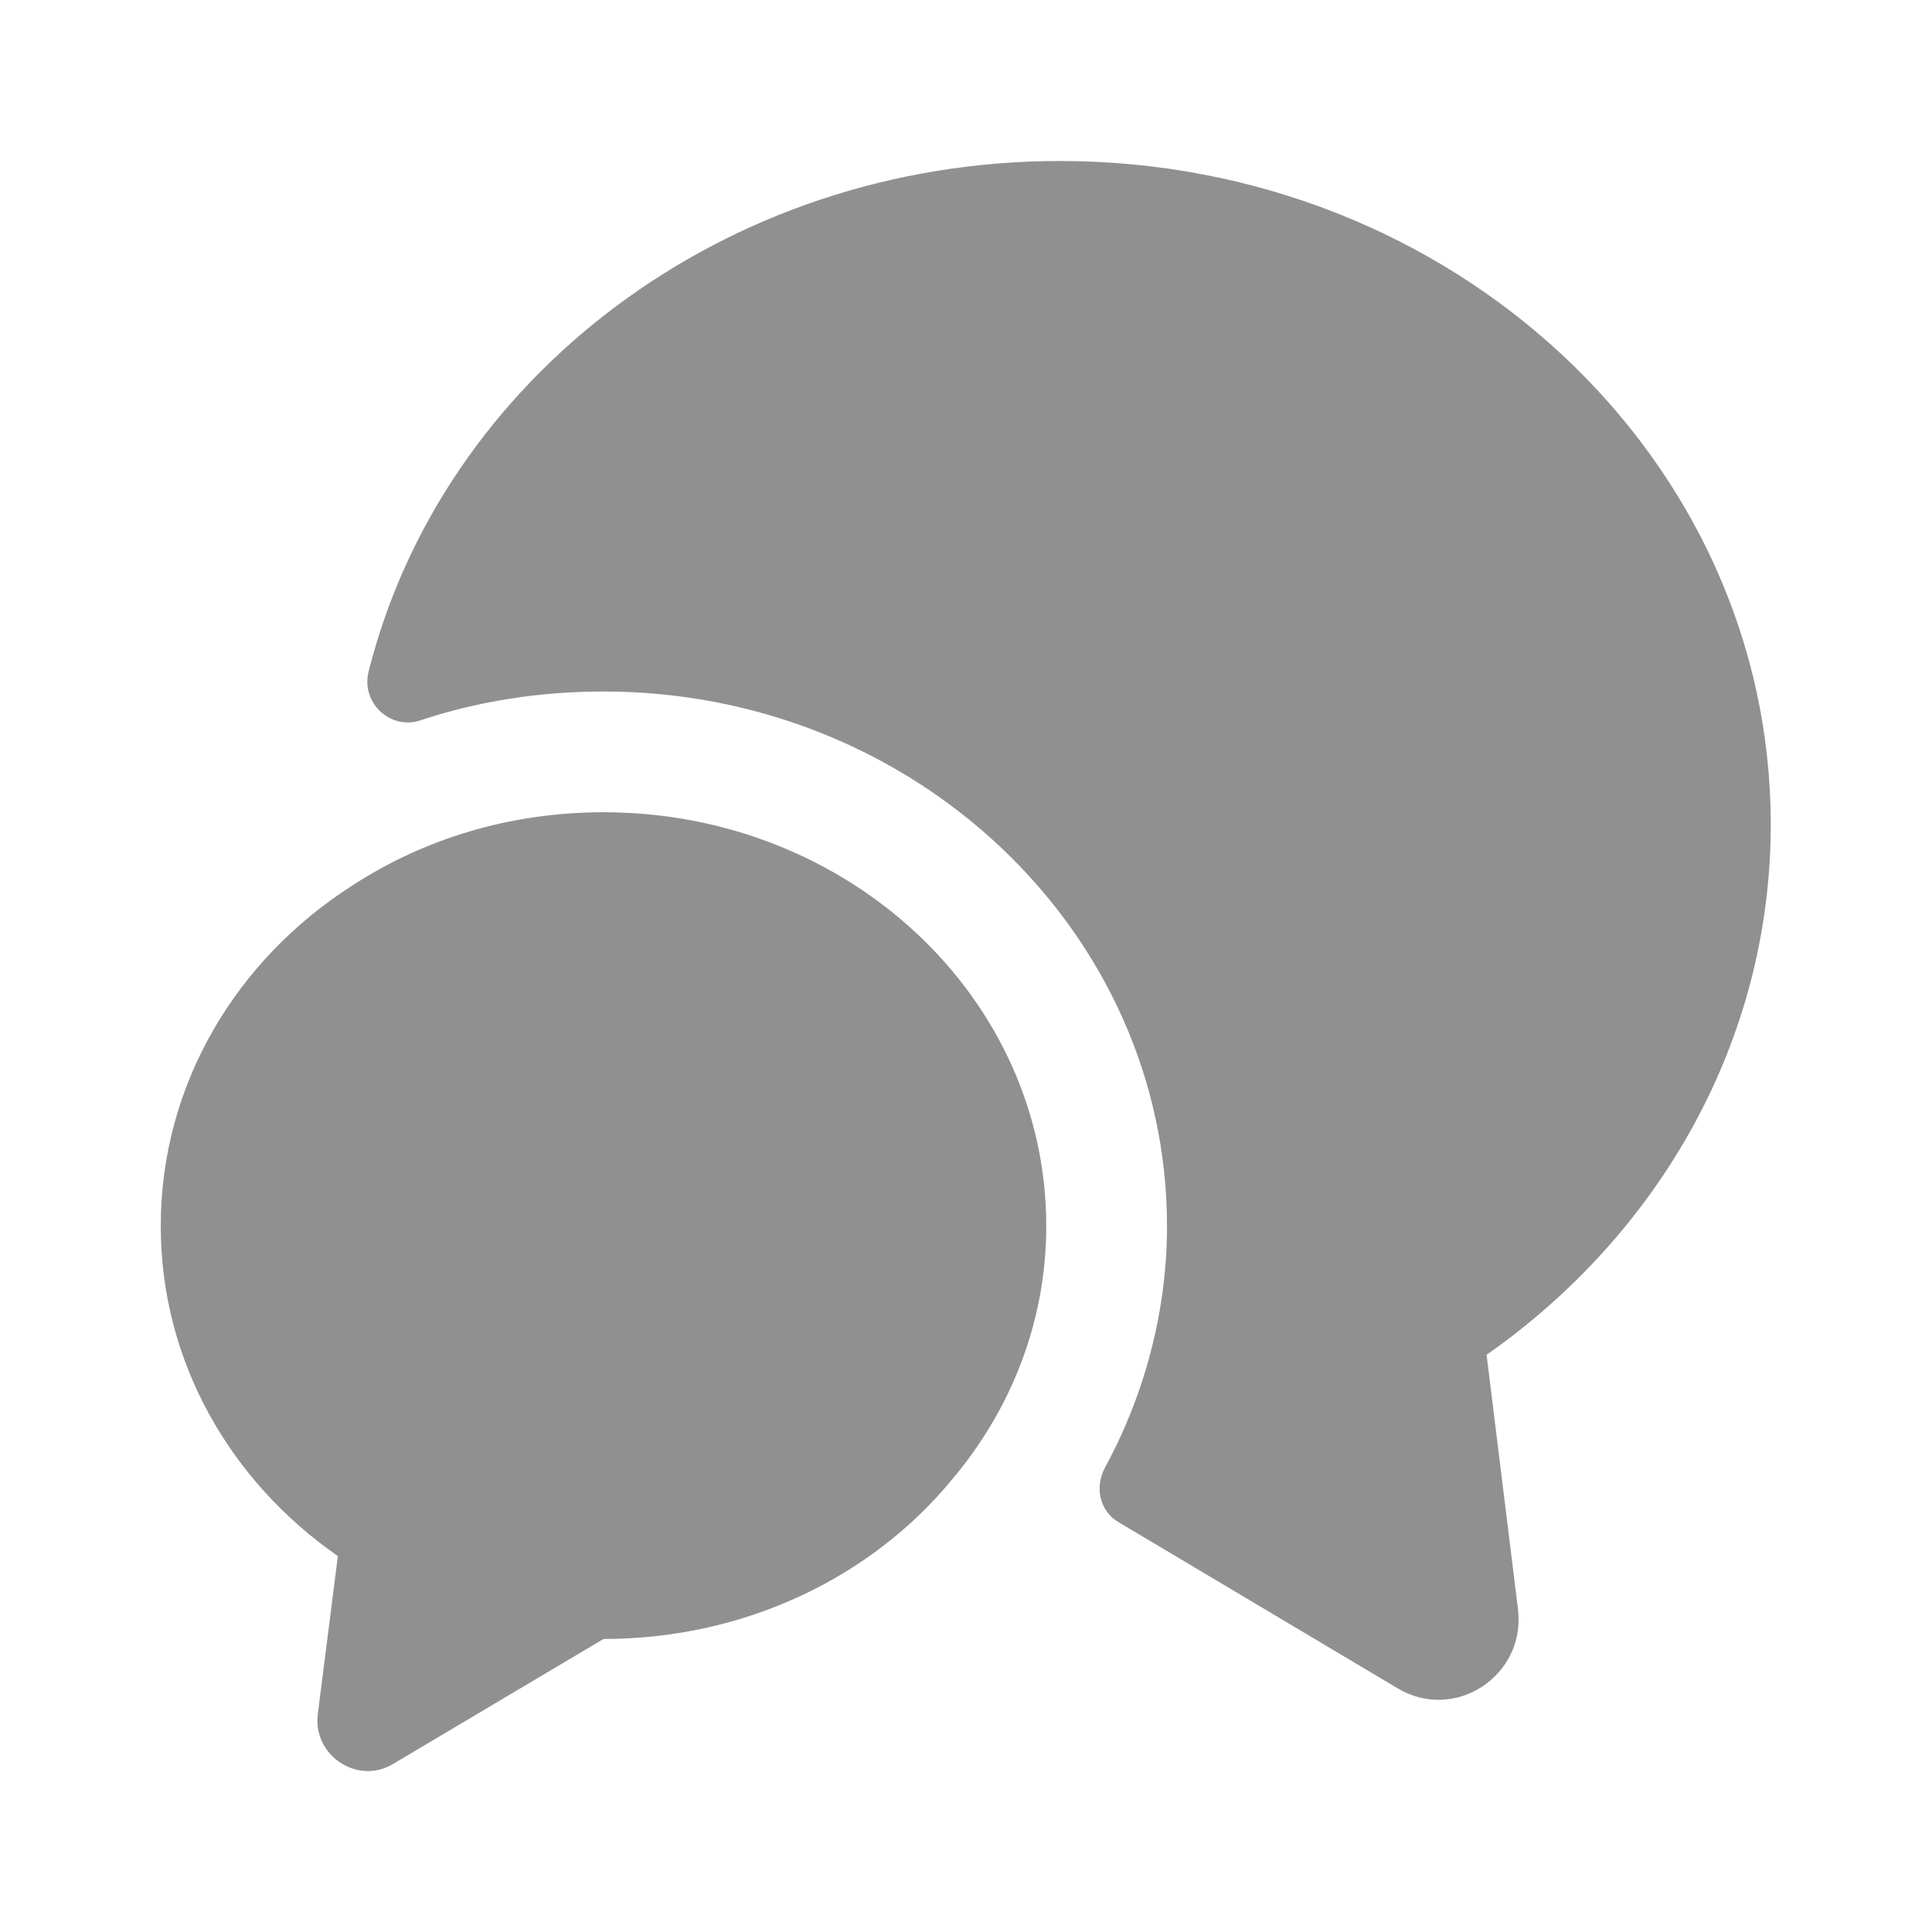
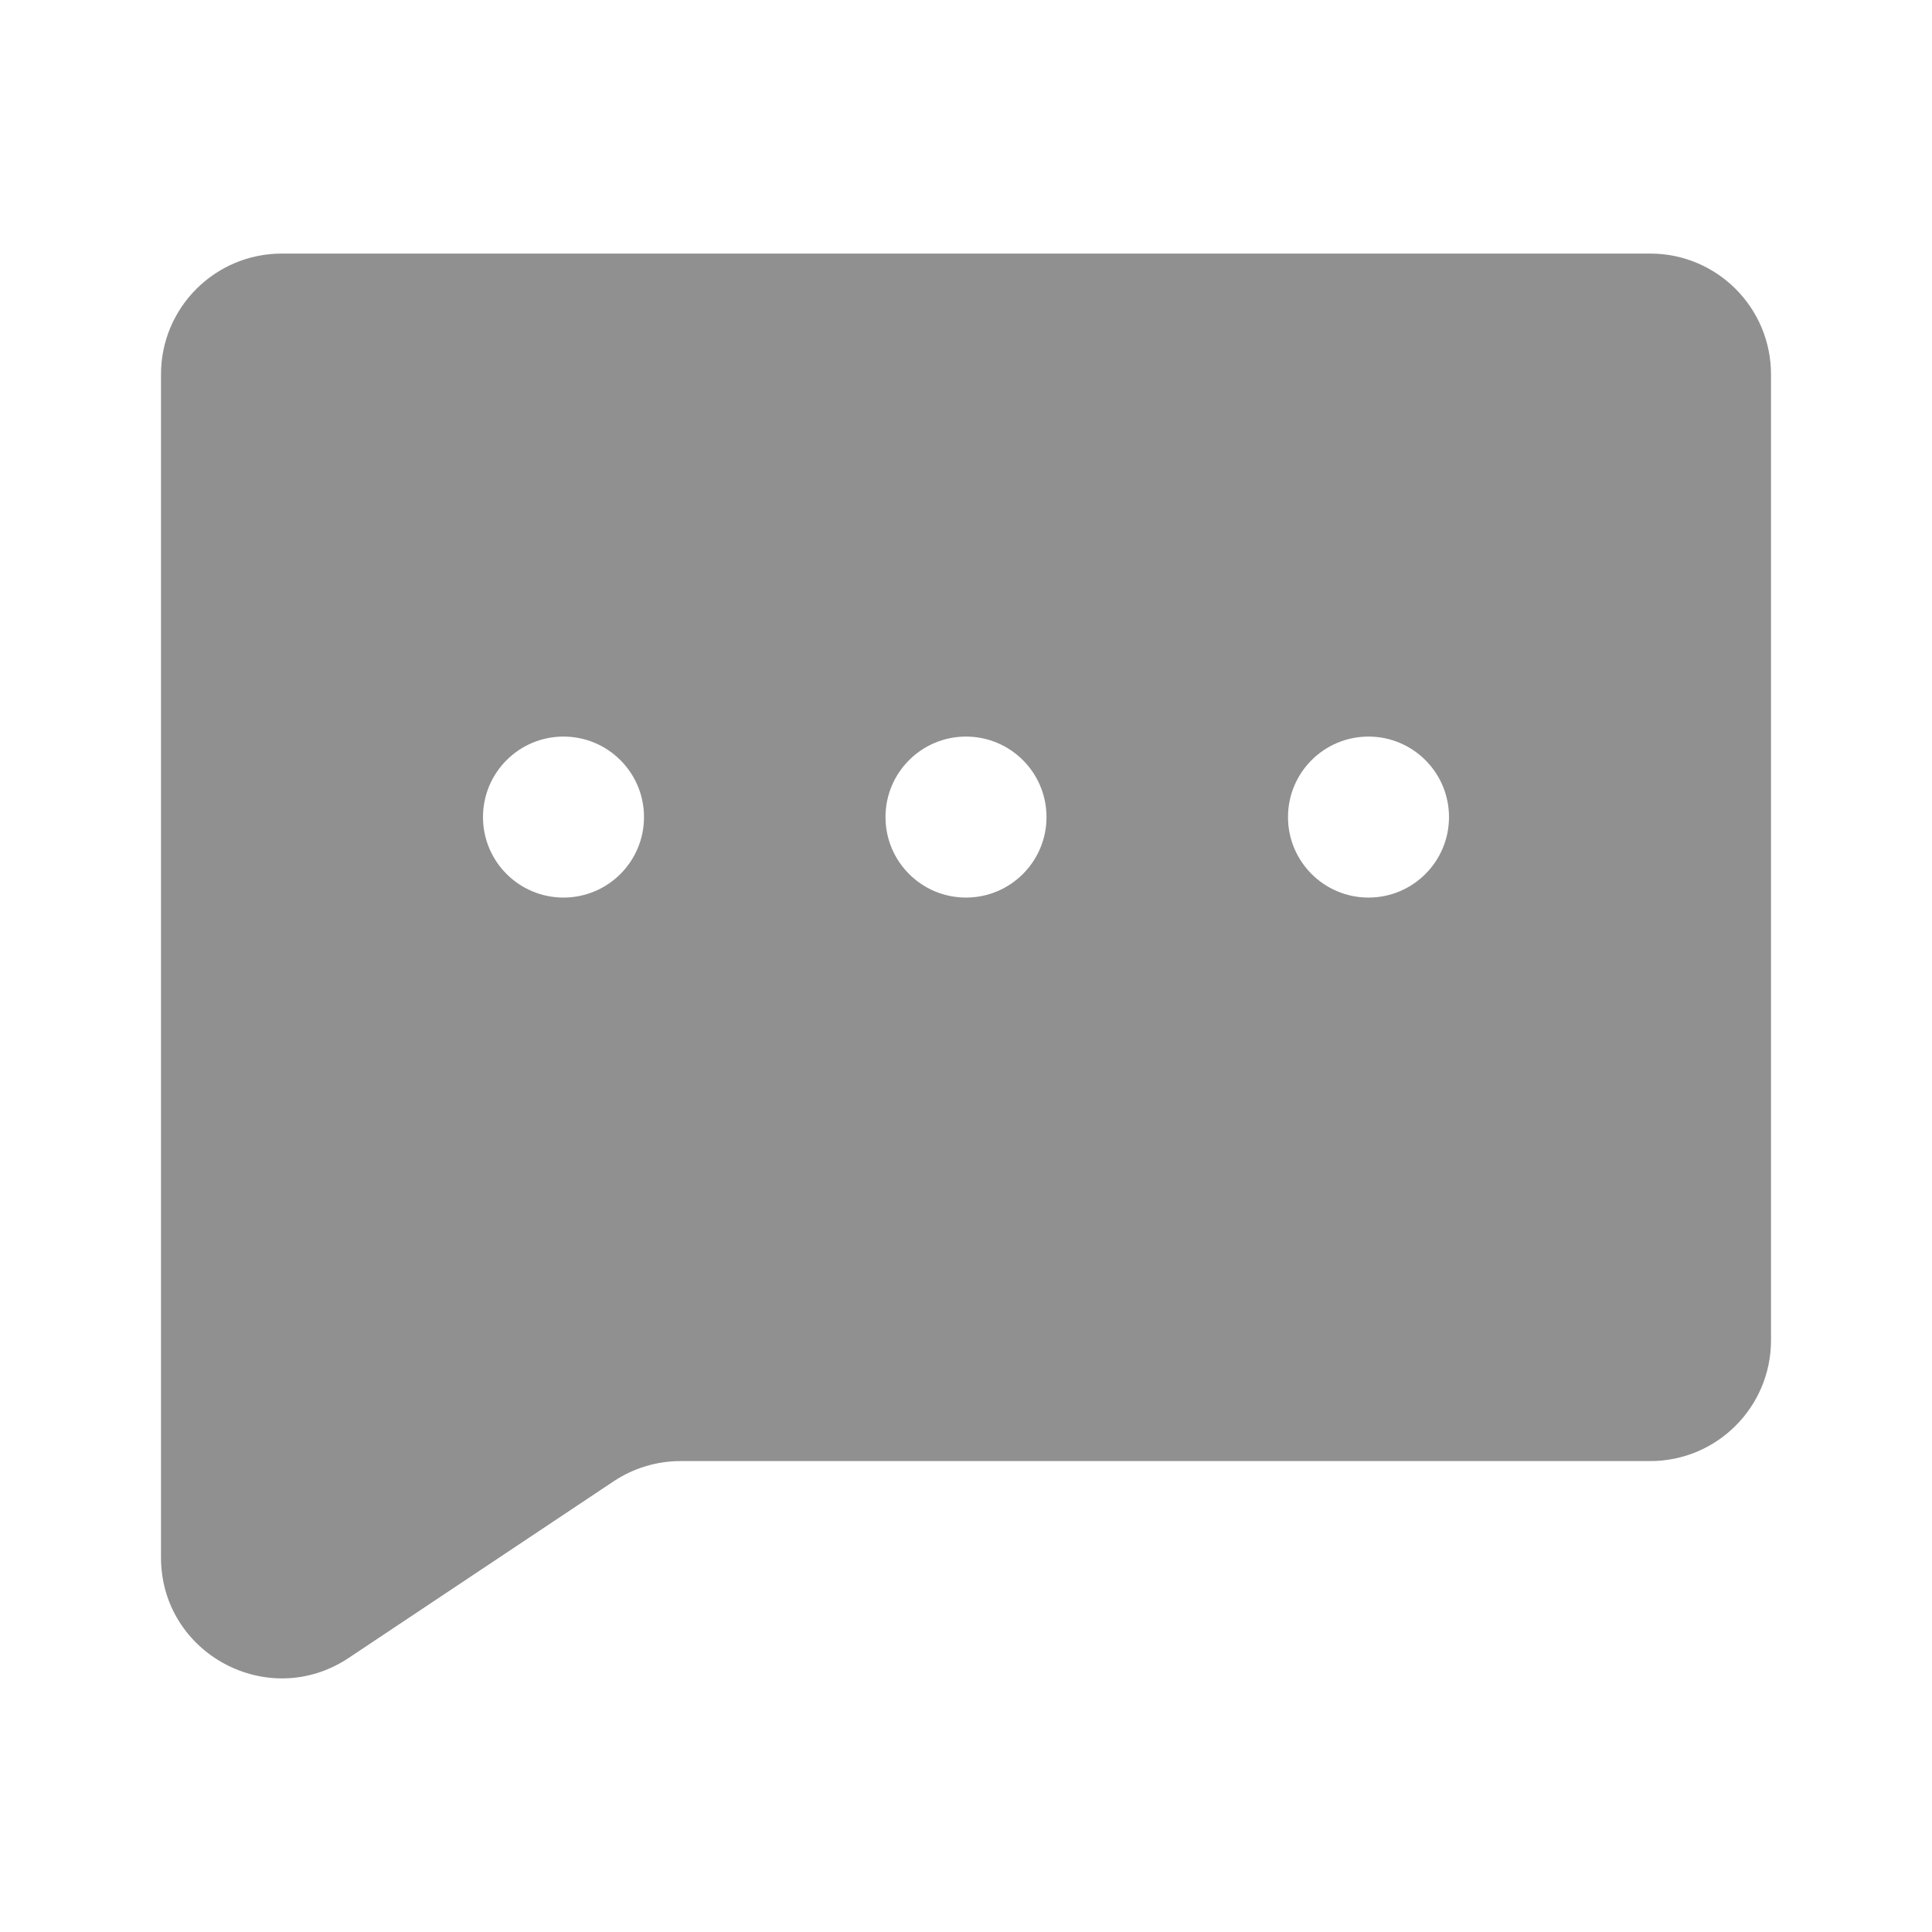
- <svg xmlns="http://www.w3.org/2000/svg" width="24" height="24" viewBox="0 0 24 24" fill="none">
-   <path fill-rule="evenodd" clip-rule="evenodd" d="M18.857 19.99L18.467 16.83C20.607 15.33 21.997 12.94 21.997 10.24C21.997 5.69 18.047 2 13.167 2C8.987 2 5.487 4.71 4.577 8.35C4.487 8.73 4.847 9.07 5.217 8.95C5.937 8.71 6.707 8.59 7.497 8.59C11.357 8.59 14.497 11.57 14.497 15.23C14.497 16.27 14.227 17.31 13.727 18.23C13.597 18.47 13.657 18.77 13.897 18.91L17.357 20.97C18.067 21.4 18.957 20.82 18.857 19.99ZM11.817 18.39C12.557 17.52 12.997 16.42 12.997 15.23C12.997 12.39 10.537 10.09 7.497 10.09C6.337 10.09 5.267 10.42 4.377 11C2.937 11.92 1.997 13.47 1.997 15.23C1.997 16.91 2.857 18.4 4.197 19.33L3.947 21.3C3.887 21.81 4.447 22.18 4.887 21.91L7.497 20.36C9.257 20.36 10.827 19.59 11.817 18.39Z" fill="#909090" />
+ <svg xmlns="http://www.w3.org/2000/svg" fill="#909090" viewBox="0 0 24 24">
+   <path fill="#909090" d="M3.5 3.15A1.5 1.5 0 0 0 2 4.65v14.697c0 1.198 1.335 1.913 2.332 1.248l3.29-2.193a1.5 1.5 0 0 1 .832-.252H20.5a1.5 1.5 0 0 0 1.5-1.5v-12a1.5 1.5 0 0 0-1.5-1.5h-17Zm3.5 8a1 1 0 1 1 0-2 1 1 0 0 1 0 2Zm5 0a1 1 0 1 1 0-2 1 1 0 0 1 0 2Zm6-1a1 1 0 1 1-2 0 1 1 0 0 1 2 0Z" />
</svg>
